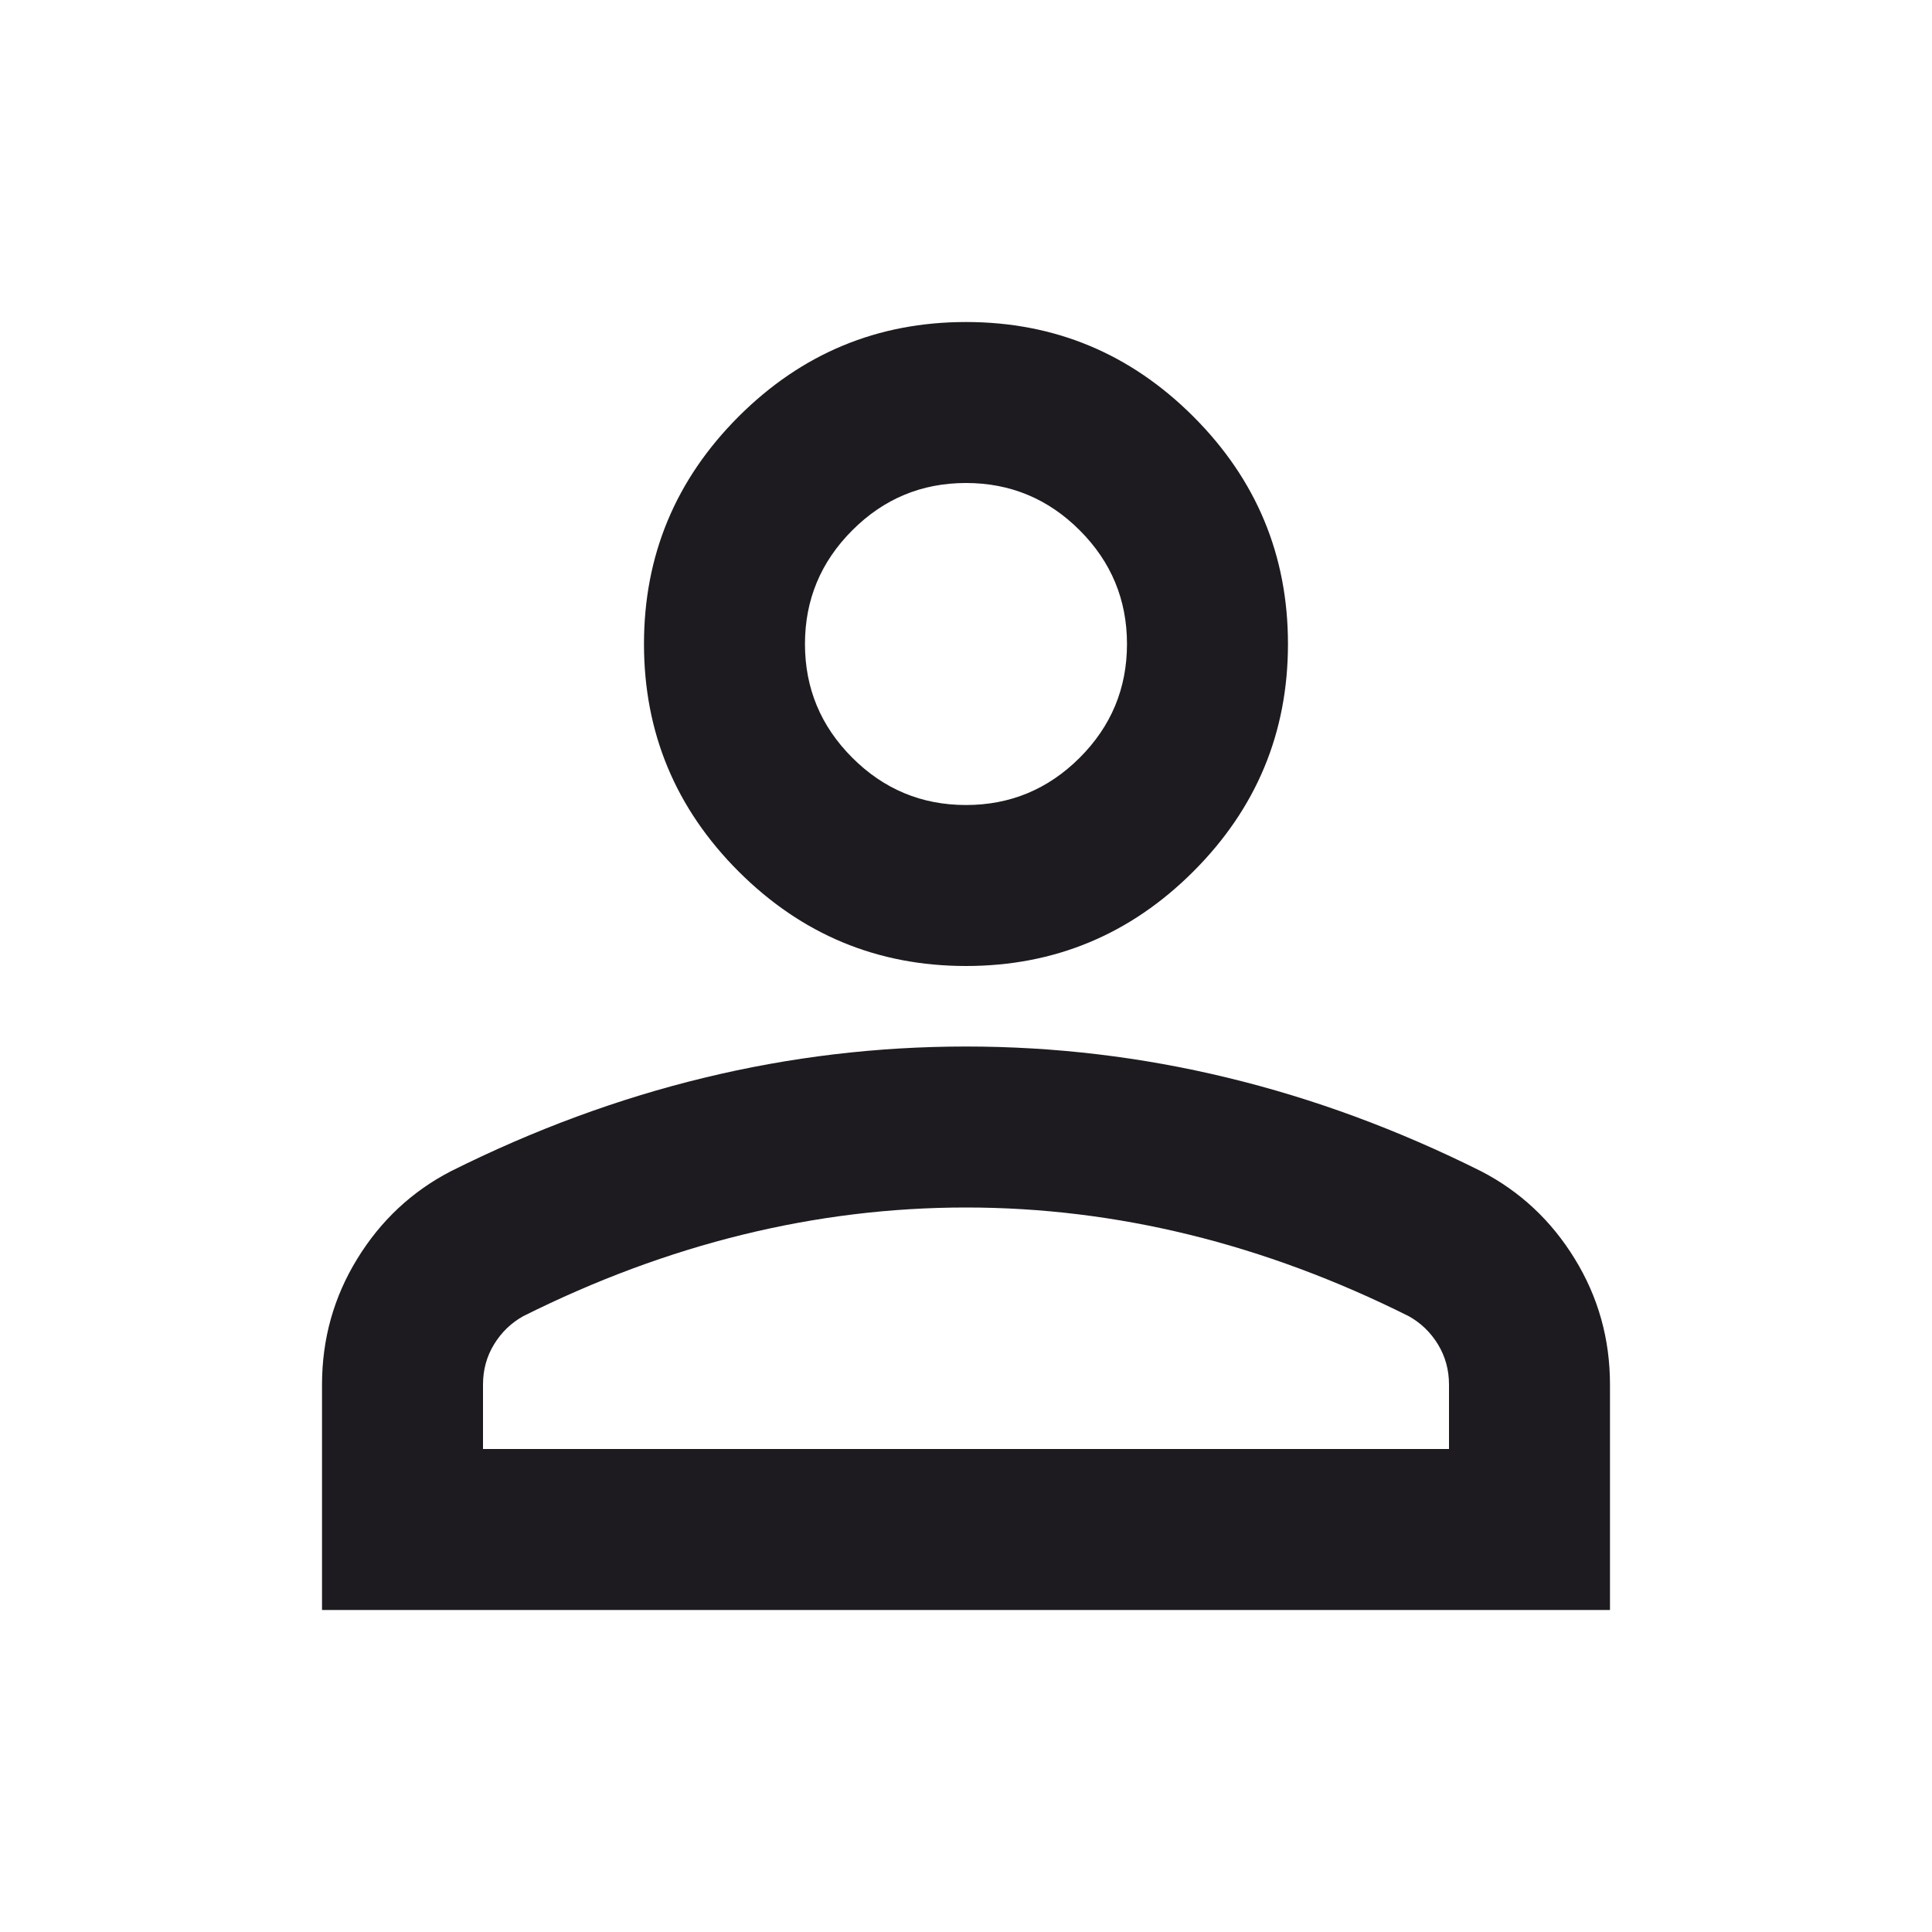
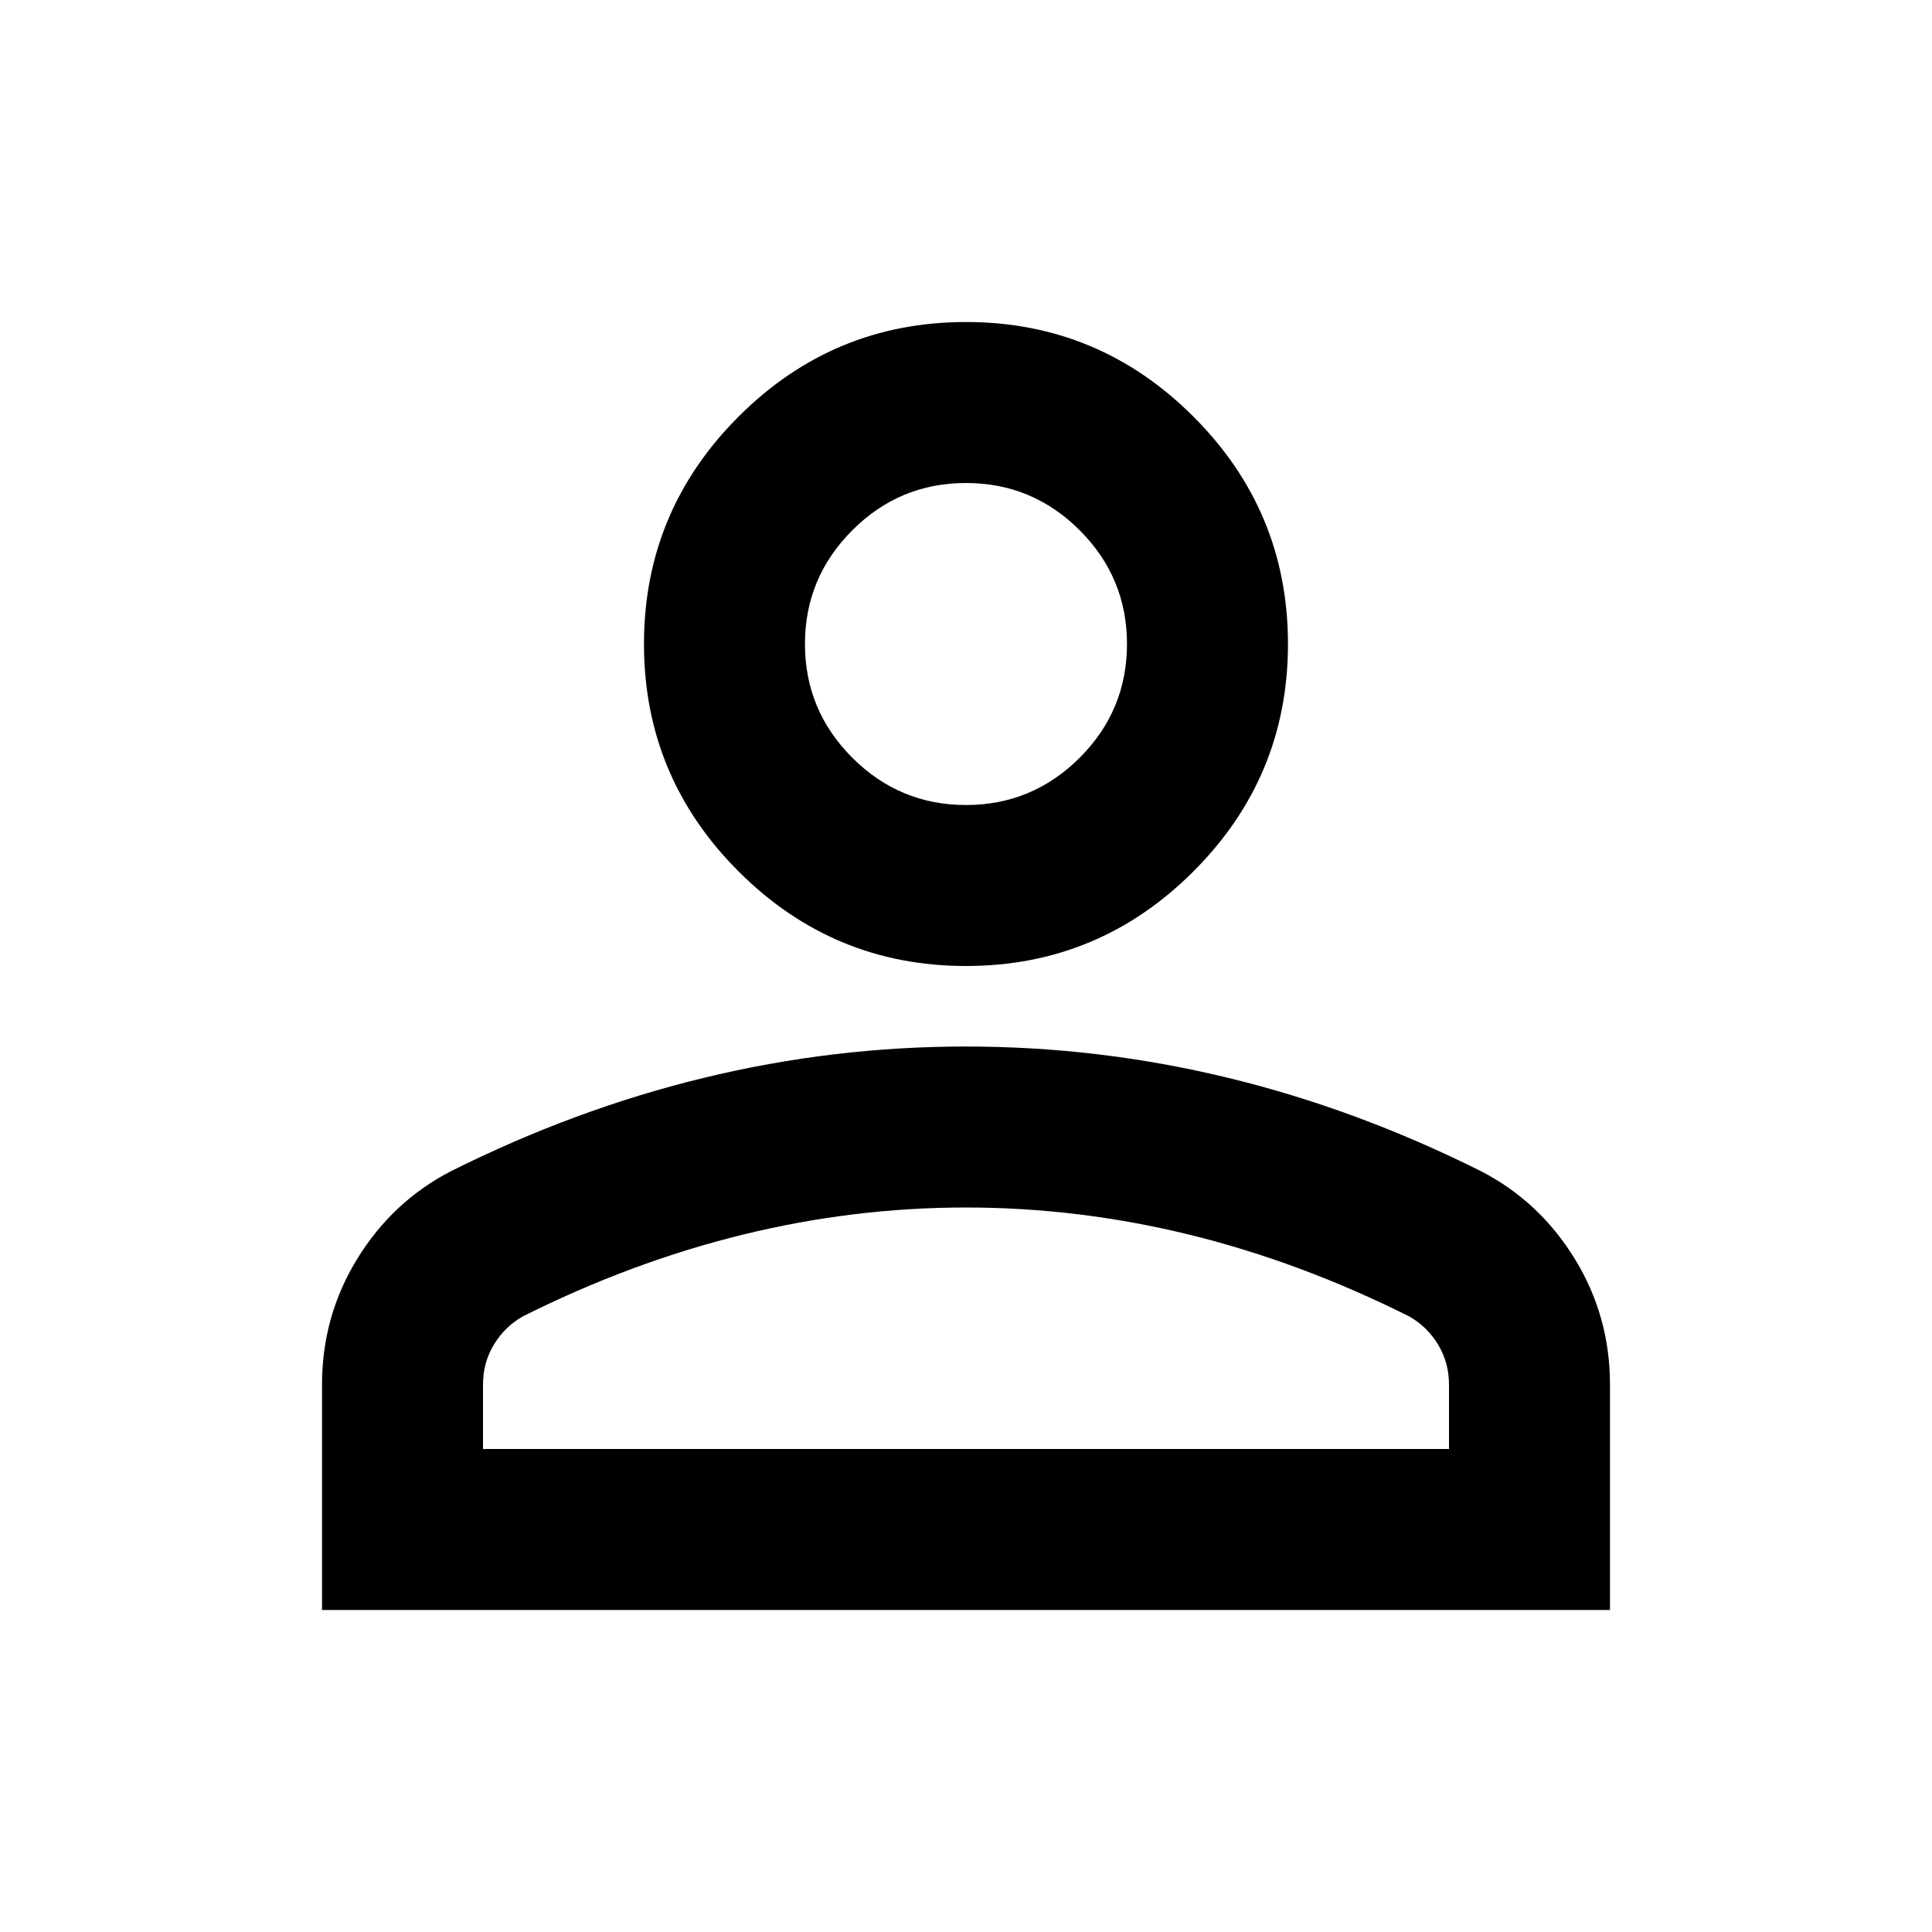
<svg xmlns="http://www.w3.org/2000/svg" width="40" height="40" viewBox="0 0 40 40" fill="none">
-   <path d="M20 20C18.166 20 16.597 19.347 15.291 18.042C13.986 16.736 13.333 15.167 13.333 13.333C13.333 11.5 13.986 9.931 15.291 8.625C16.597 7.32 18.166 6.667 20 6.667C21.833 6.667 23.403 7.32 24.708 8.625C26.014 9.931 26.666 11.5 26.666 13.333C26.666 15.167 26.014 16.736 24.708 18.042C23.403 19.347 21.833 20 20 20ZM6.667 33.333V28.667C6.667 27.722 6.91 26.854 7.396 26.063C7.882 25.271 8.528 24.667 9.333 24.25C11.055 23.389 12.805 22.743 14.583 22.313C16.361 21.882 18.166 21.667 20 21.667C21.833 21.667 23.639 21.882 25.416 22.313C27.194 22.743 28.944 23.389 30.666 24.25C31.472 24.667 32.118 25.271 32.604 26.063C33.09 26.854 33.333 27.722 33.333 28.667V33.333H6.667ZM10 30H30V28.667C30 28.361 29.923 28.083 29.771 27.833C29.618 27.583 29.416 27.389 29.166 27.25C27.666 26.5 26.153 25.938 24.625 25.563C23.097 25.188 21.555 25 20 25C18.444 25 16.903 25.188 15.375 25.563C13.847 25.938 12.333 26.5 10.833 27.25C10.583 27.389 10.382 27.583 10.229 27.833C10.076 28.083 10 28.361 10 28.667V30ZM20 16.667C20.916 16.667 21.701 16.34 22.354 15.688C23.007 15.035 23.333 14.25 23.333 13.333C23.333 12.417 23.007 11.632 22.354 10.979C21.701 10.326 20.916 10 20 10C19.083 10 18.298 10.326 17.646 10.979C16.993 11.632 16.666 12.417 16.666 13.333C16.666 14.25 16.993 15.035 17.646 15.688C18.298 16.34 19.083 16.667 20 16.667Z" fill="#1D1B20" />
+   <path d="M20 20C18.166 20 16.597 19.347 15.291 18.042C13.986 16.736 13.333 15.167 13.333 13.333C13.333 11.5 13.986 9.931 15.291 8.625C16.597 7.32 18.166 6.667 20 6.667C21.833 6.667 23.403 7.32 24.708 8.625C26.014 9.931 26.666 11.5 26.666 13.333C26.666 15.167 26.014 16.736 24.708 18.042C23.403 19.347 21.833 20 20 20ZM6.667 33.333V28.667C6.667 27.722 6.91 26.854 7.396 26.063C7.882 25.271 8.528 24.667 9.333 24.25C11.055 23.389 12.805 22.743 14.583 22.313C16.361 21.882 18.166 21.667 20 21.667C21.833 21.667 23.639 21.882 25.416 22.313C27.194 22.743 28.944 23.389 30.666 24.25C31.472 24.667 32.118 25.271 32.604 26.063C33.09 26.854 33.333 27.722 33.333 28.667V33.333H6.667ZM10 30H30V28.667C30 28.361 29.923 28.083 29.771 27.833C29.618 27.583 29.416 27.389 29.166 27.25C27.666 26.5 26.153 25.938 24.625 25.563C23.097 25.188 21.555 25 20 25C18.444 25 16.903 25.188 15.375 25.563C13.847 25.938 12.333 26.5 10.833 27.25C10.583 27.389 10.382 27.583 10.229 27.833C10.076 28.083 10 28.361 10 28.667V30ZM20 16.667C20.916 16.667 21.701 16.34 22.354 15.688C23.007 15.035 23.333 14.25 23.333 13.333C23.333 12.417 23.007 11.632 22.354 10.979C21.701 10.326 20.916 10 20 10C19.083 10 18.298 10.326 17.646 10.979C16.993 11.632 16.666 12.417 16.666 13.333C16.666 14.25 16.993 15.035 17.646 15.688C18.298 16.34 19.083 16.667 20 16.667Z" fill="currentColor" />
</svg>
